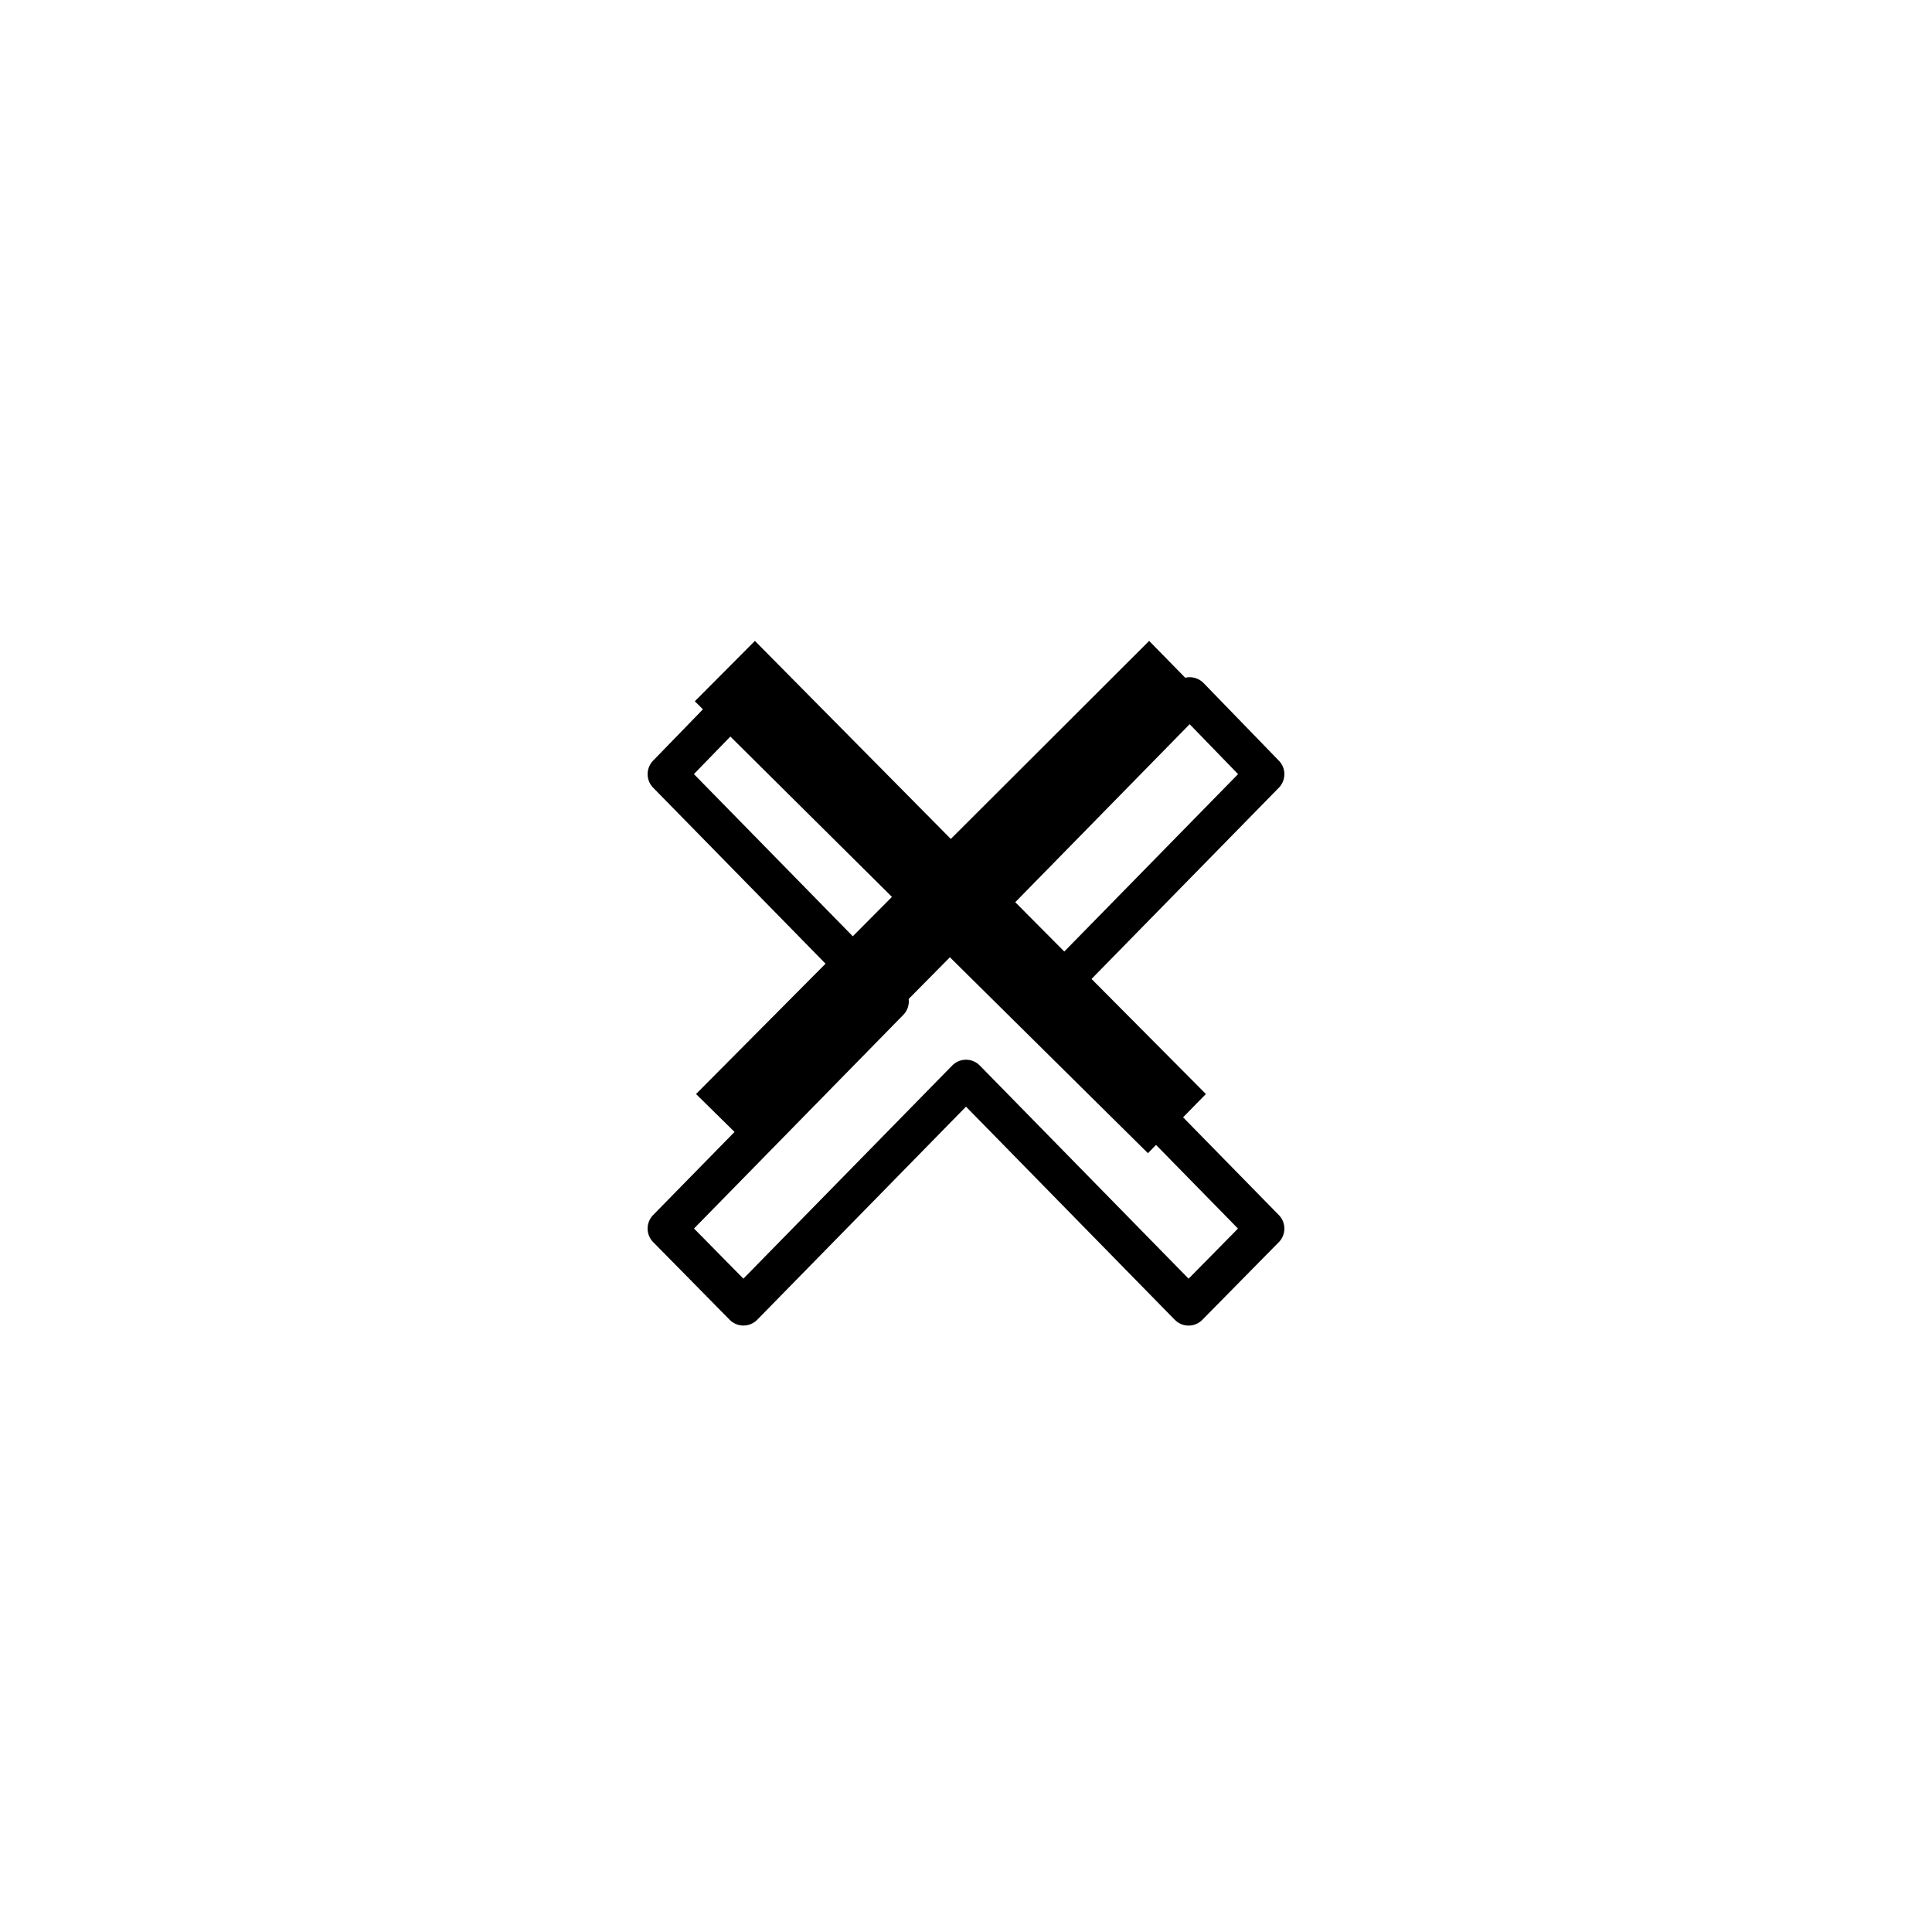
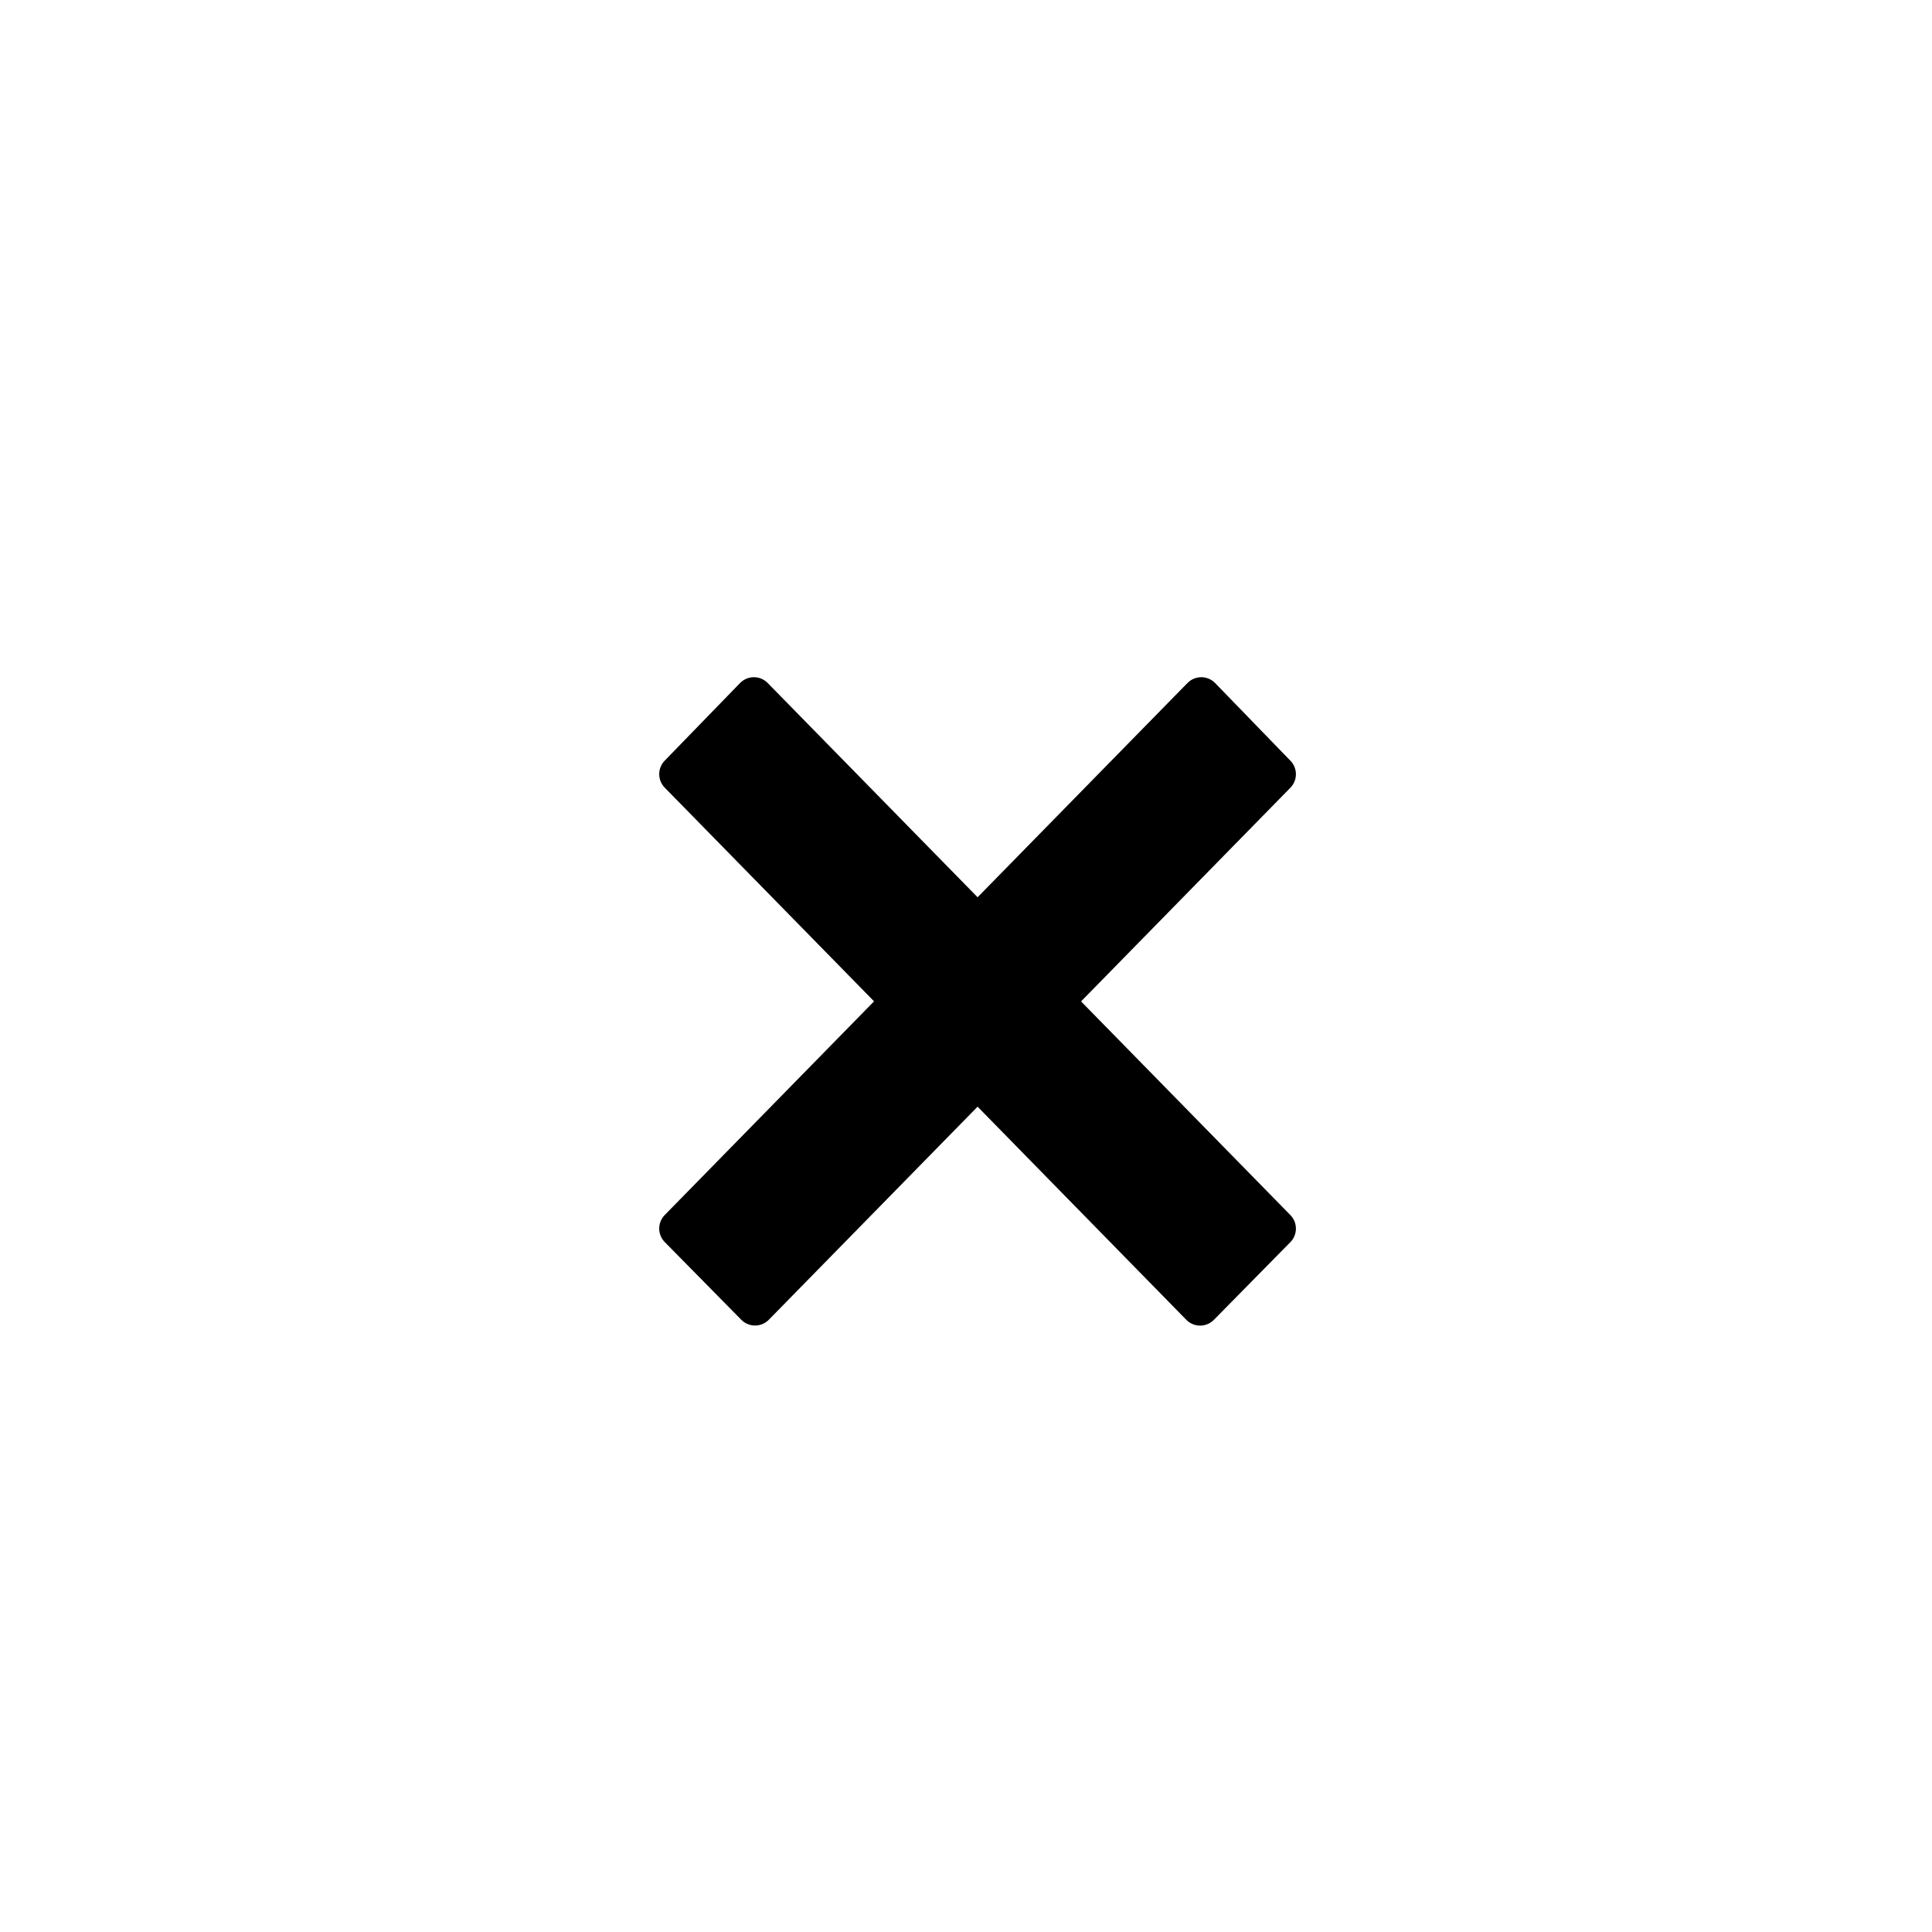
<svg xmlns="http://www.w3.org/2000/svg" version="1.1" id="Layer_1" x="0px" y="0px" width="100px" height="100px" viewBox="0 0 100 100" enable-background="new 0 0 100 100" xml:space="preserve">
-   <text transform="matrix(1 0 0 1 32.1201 67.6104)" font-family="'MyriadPro-Bold'" font-size="60">×</text>
  <g enable-background="new    ">
-     <path fill="none" stroke="#000000" stroke-width="2" stroke-linecap="round" stroke-linejoin="round" stroke-miterlimit="10" d="   M38.42,36.052L50,47.871l11.58-11.819l3.899,4.02l-11.52,11.76l11.52,11.76l-3.959,4.02L50,55.851L38.48,67.61l-3.96-4.02   l11.52-11.76l-11.52-11.76L38.42,36.052z" />
+     <path d="M38.42,36.052L50,47.871l11.58-11.819l3.899,4.02l-11.52,11.76l11.52,11.76l-3.959,4.02L50,55.851L38.48,67.61l-3.96-4.02   l11.52-11.76l-11.52-11.76L38.42,36.052z" />
+   </g>
+   <g enable-background="new    ">
+     <path fill="none" stroke="#000000" stroke-width="2" stroke-linecap="round" stroke-linejoin="round" stroke-miterlimit="10" d="   M39.021,36.052L50.6,47.871l11.578-11.819l3.898,4.021l-11.52,11.76l11.52,11.76l-3.959,4.02L50.6,55.852L39.081,67.609l-3.96-4.02   l11.52-11.76l-11.52-11.76L39.021,36.052z" />
  </g>
</svg>
